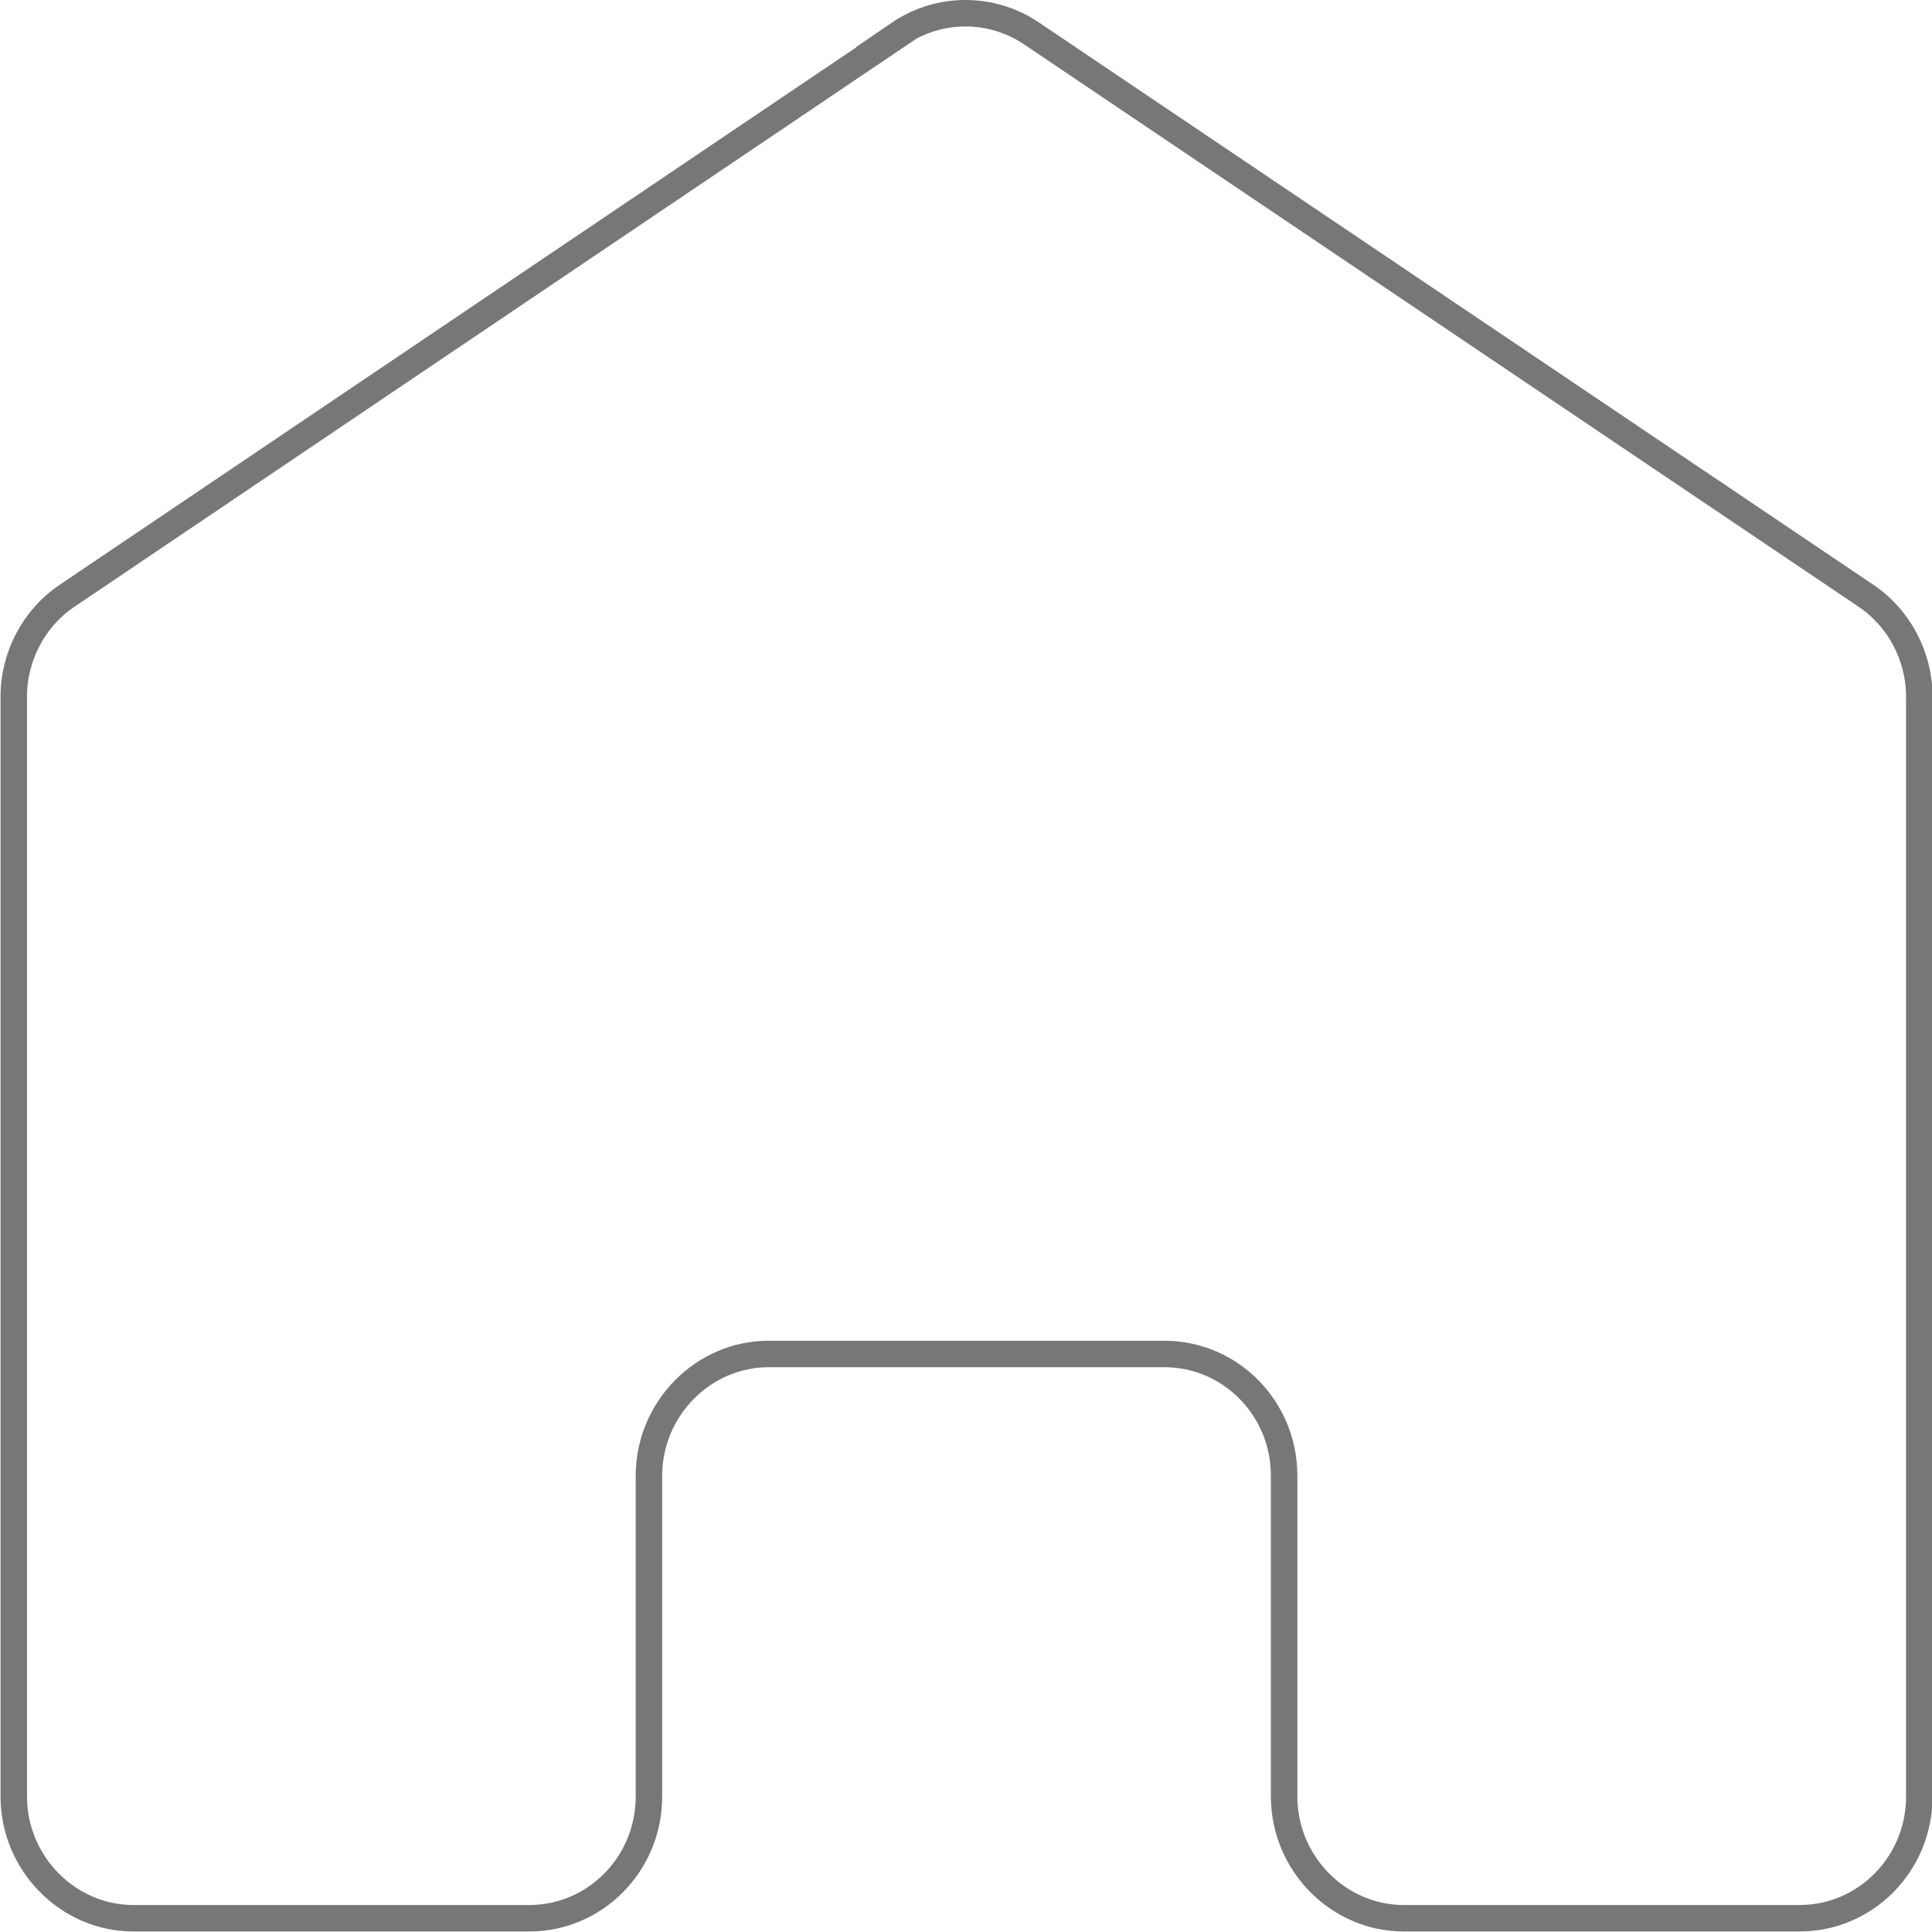
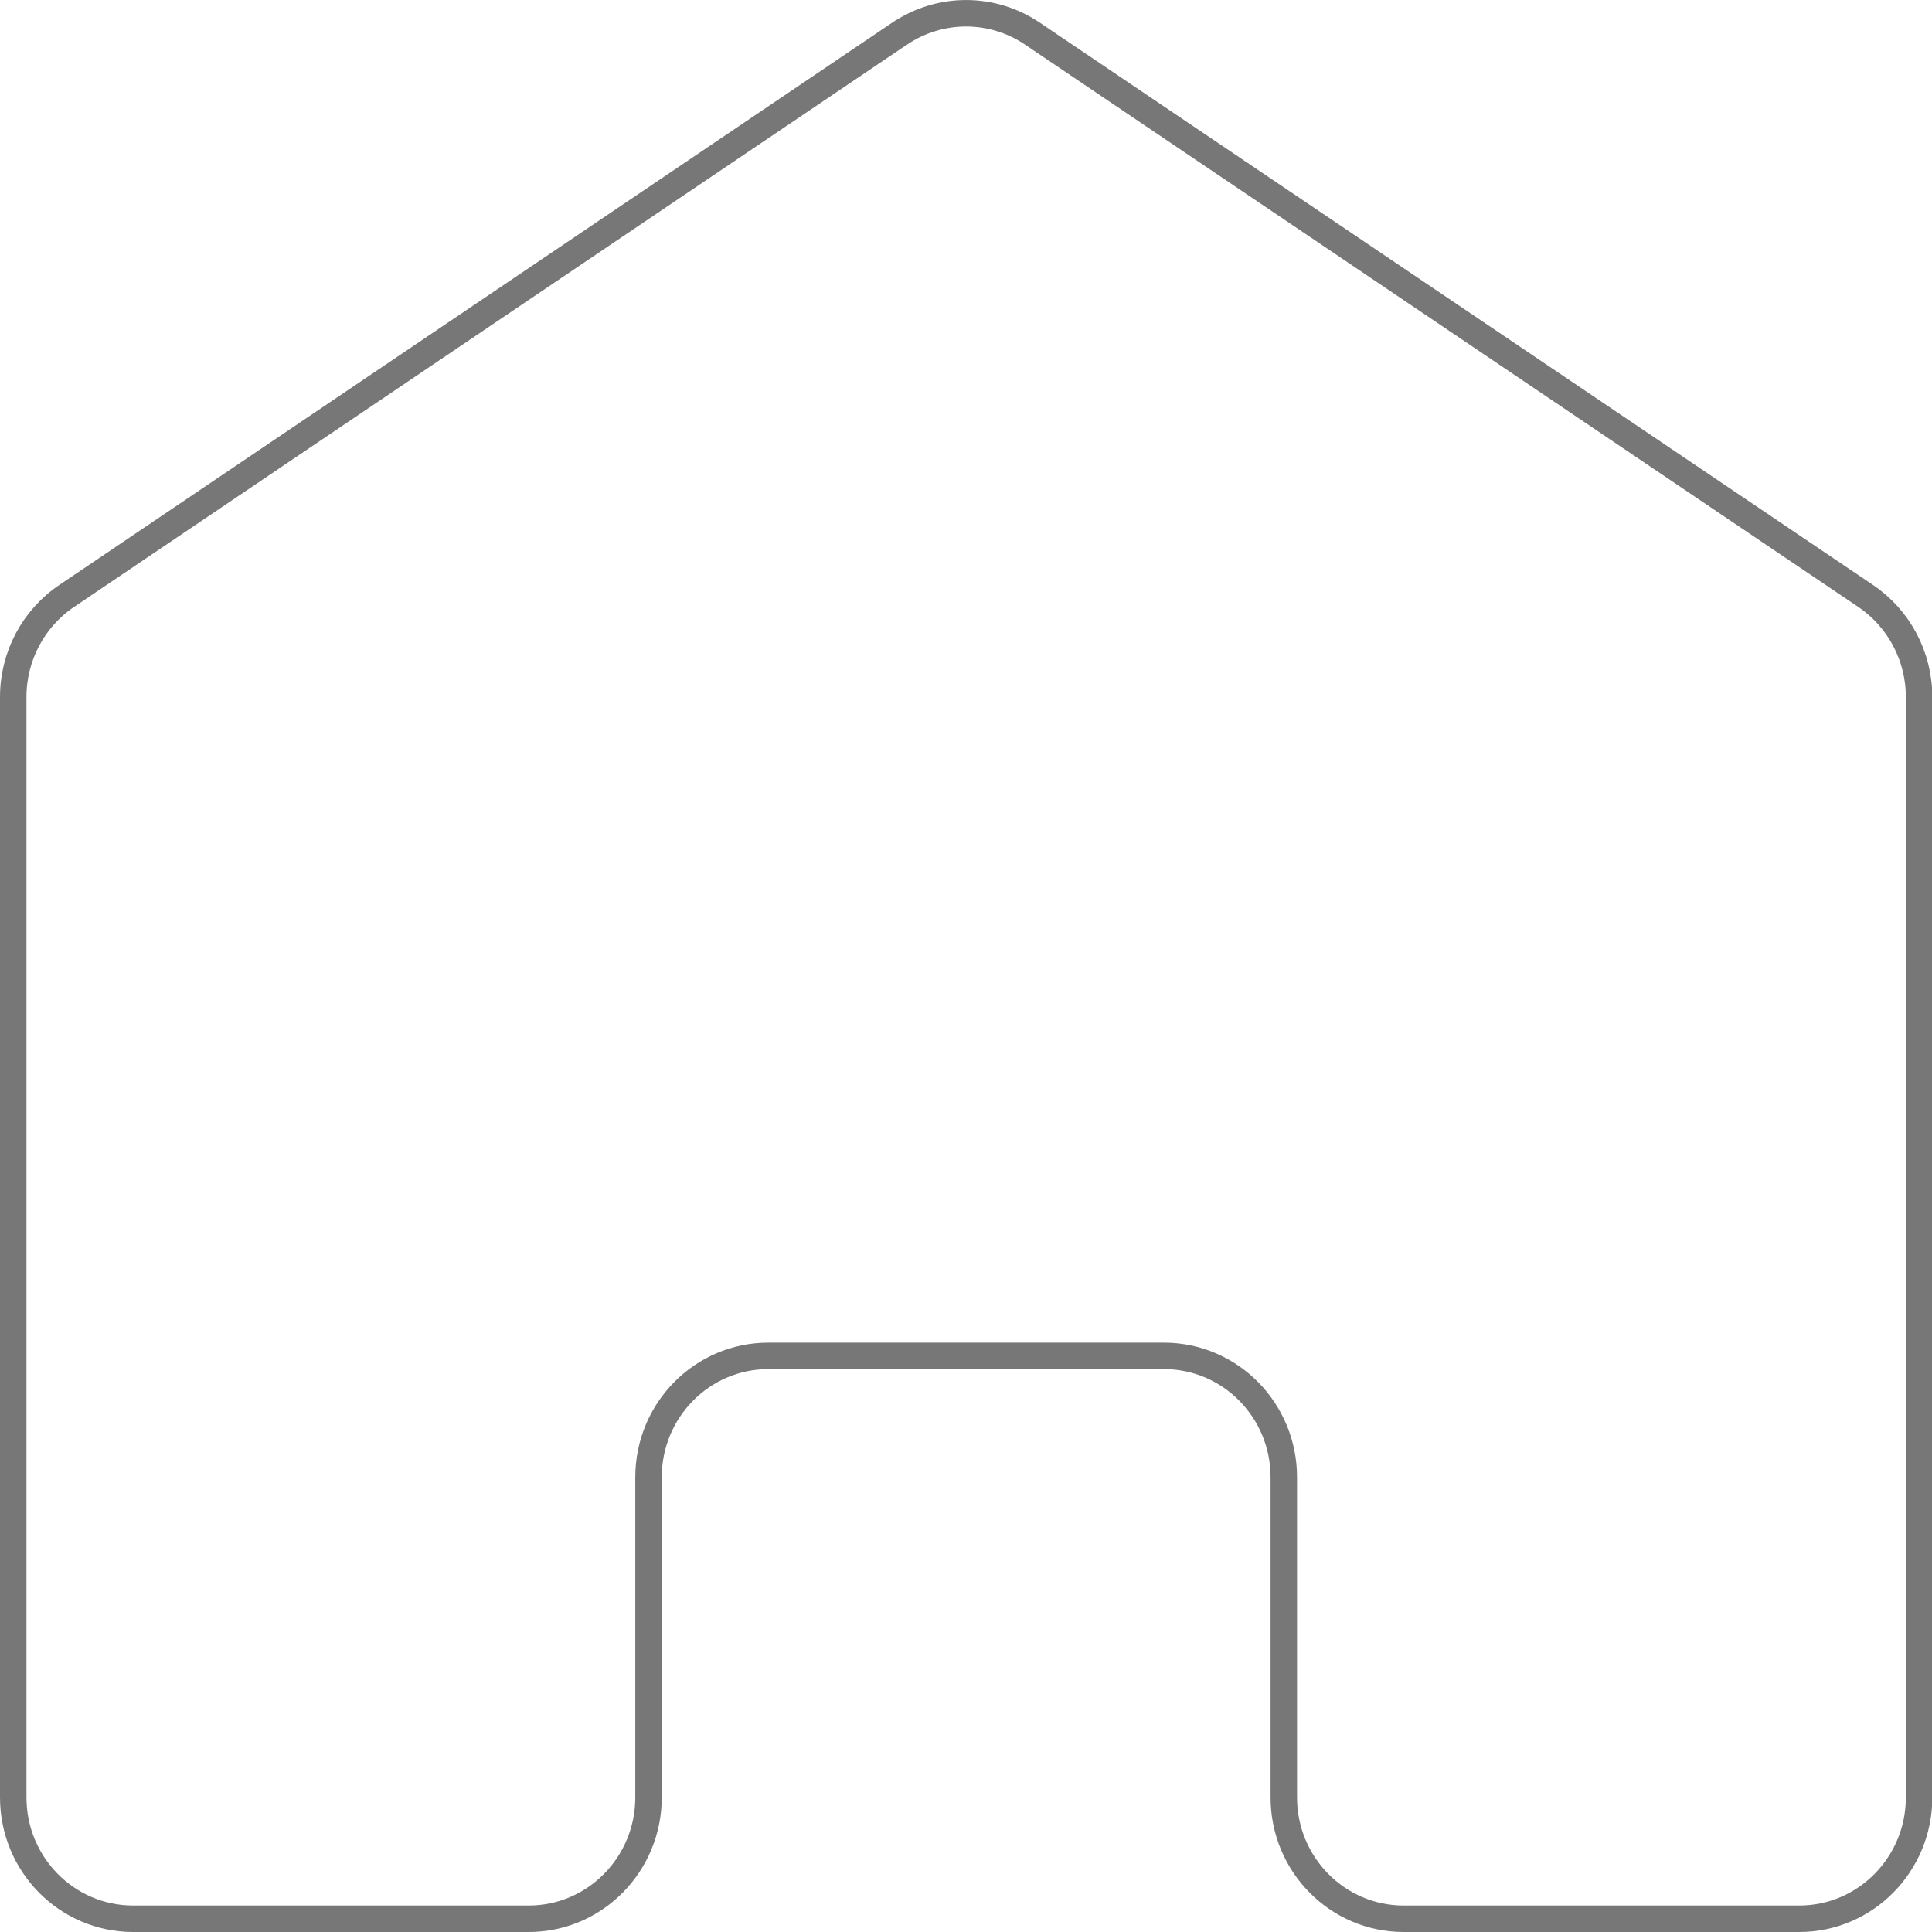
<svg xmlns="http://www.w3.org/2000/svg" id="Layer_1" viewBox="0 0 18.25 18.25">
-   <defs>
-     <style>
-       .cls-1 {
-         fill: none;
-         stroke: #777;
-         stroke-miterlimit: 10;
-         stroke-width: .25px;
-       }
-     </style>
-   </defs>
-   <path class="cls-1" d="M8.5.32L.63,5.63c-.31.21-.5.57-.5.95v10.39c0,.63.51,1.15,1.13,1.15h3.74c.62,0,1.13-.51,1.13-1.15v-3.03c0-.63.51-1.15,1.13-1.15h3.74c.62,0,1.13.51,1.13,1.15v3.03c0,.63.51,1.15,1.13,1.15h3.74c.62,0,1.13-.51,1.13-1.15V6.58c0-.38-.19-.74-.5-.95L9.75.32c-.38-.26-.88-.26-1.26,0Z" />
+   <path d="M8.497.318L.629,5.63c-.315.213-.504.57-.504.954v10.395c0,.633.507,1.146,1.132,1.146h3.737c.625,0,1.132-.513,1.132-1.146v-3.025c0-.633.507-1.146,1.132-1.146h3.737c.625,0,1.132.513,1.132,1.146v3.025c0,.633.507,1.146,1.132,1.146h3.737c.625,0,1.132-.513,1.132-1.146V6.584c0-.383-.189-.741-.504-.954L9.753.318c-.38-.257-.875-.257-1.255,0Z" style="fill:none; stroke:#777; stroke-miterlimit:10; stroke-width:.25px;" />
</svg>
